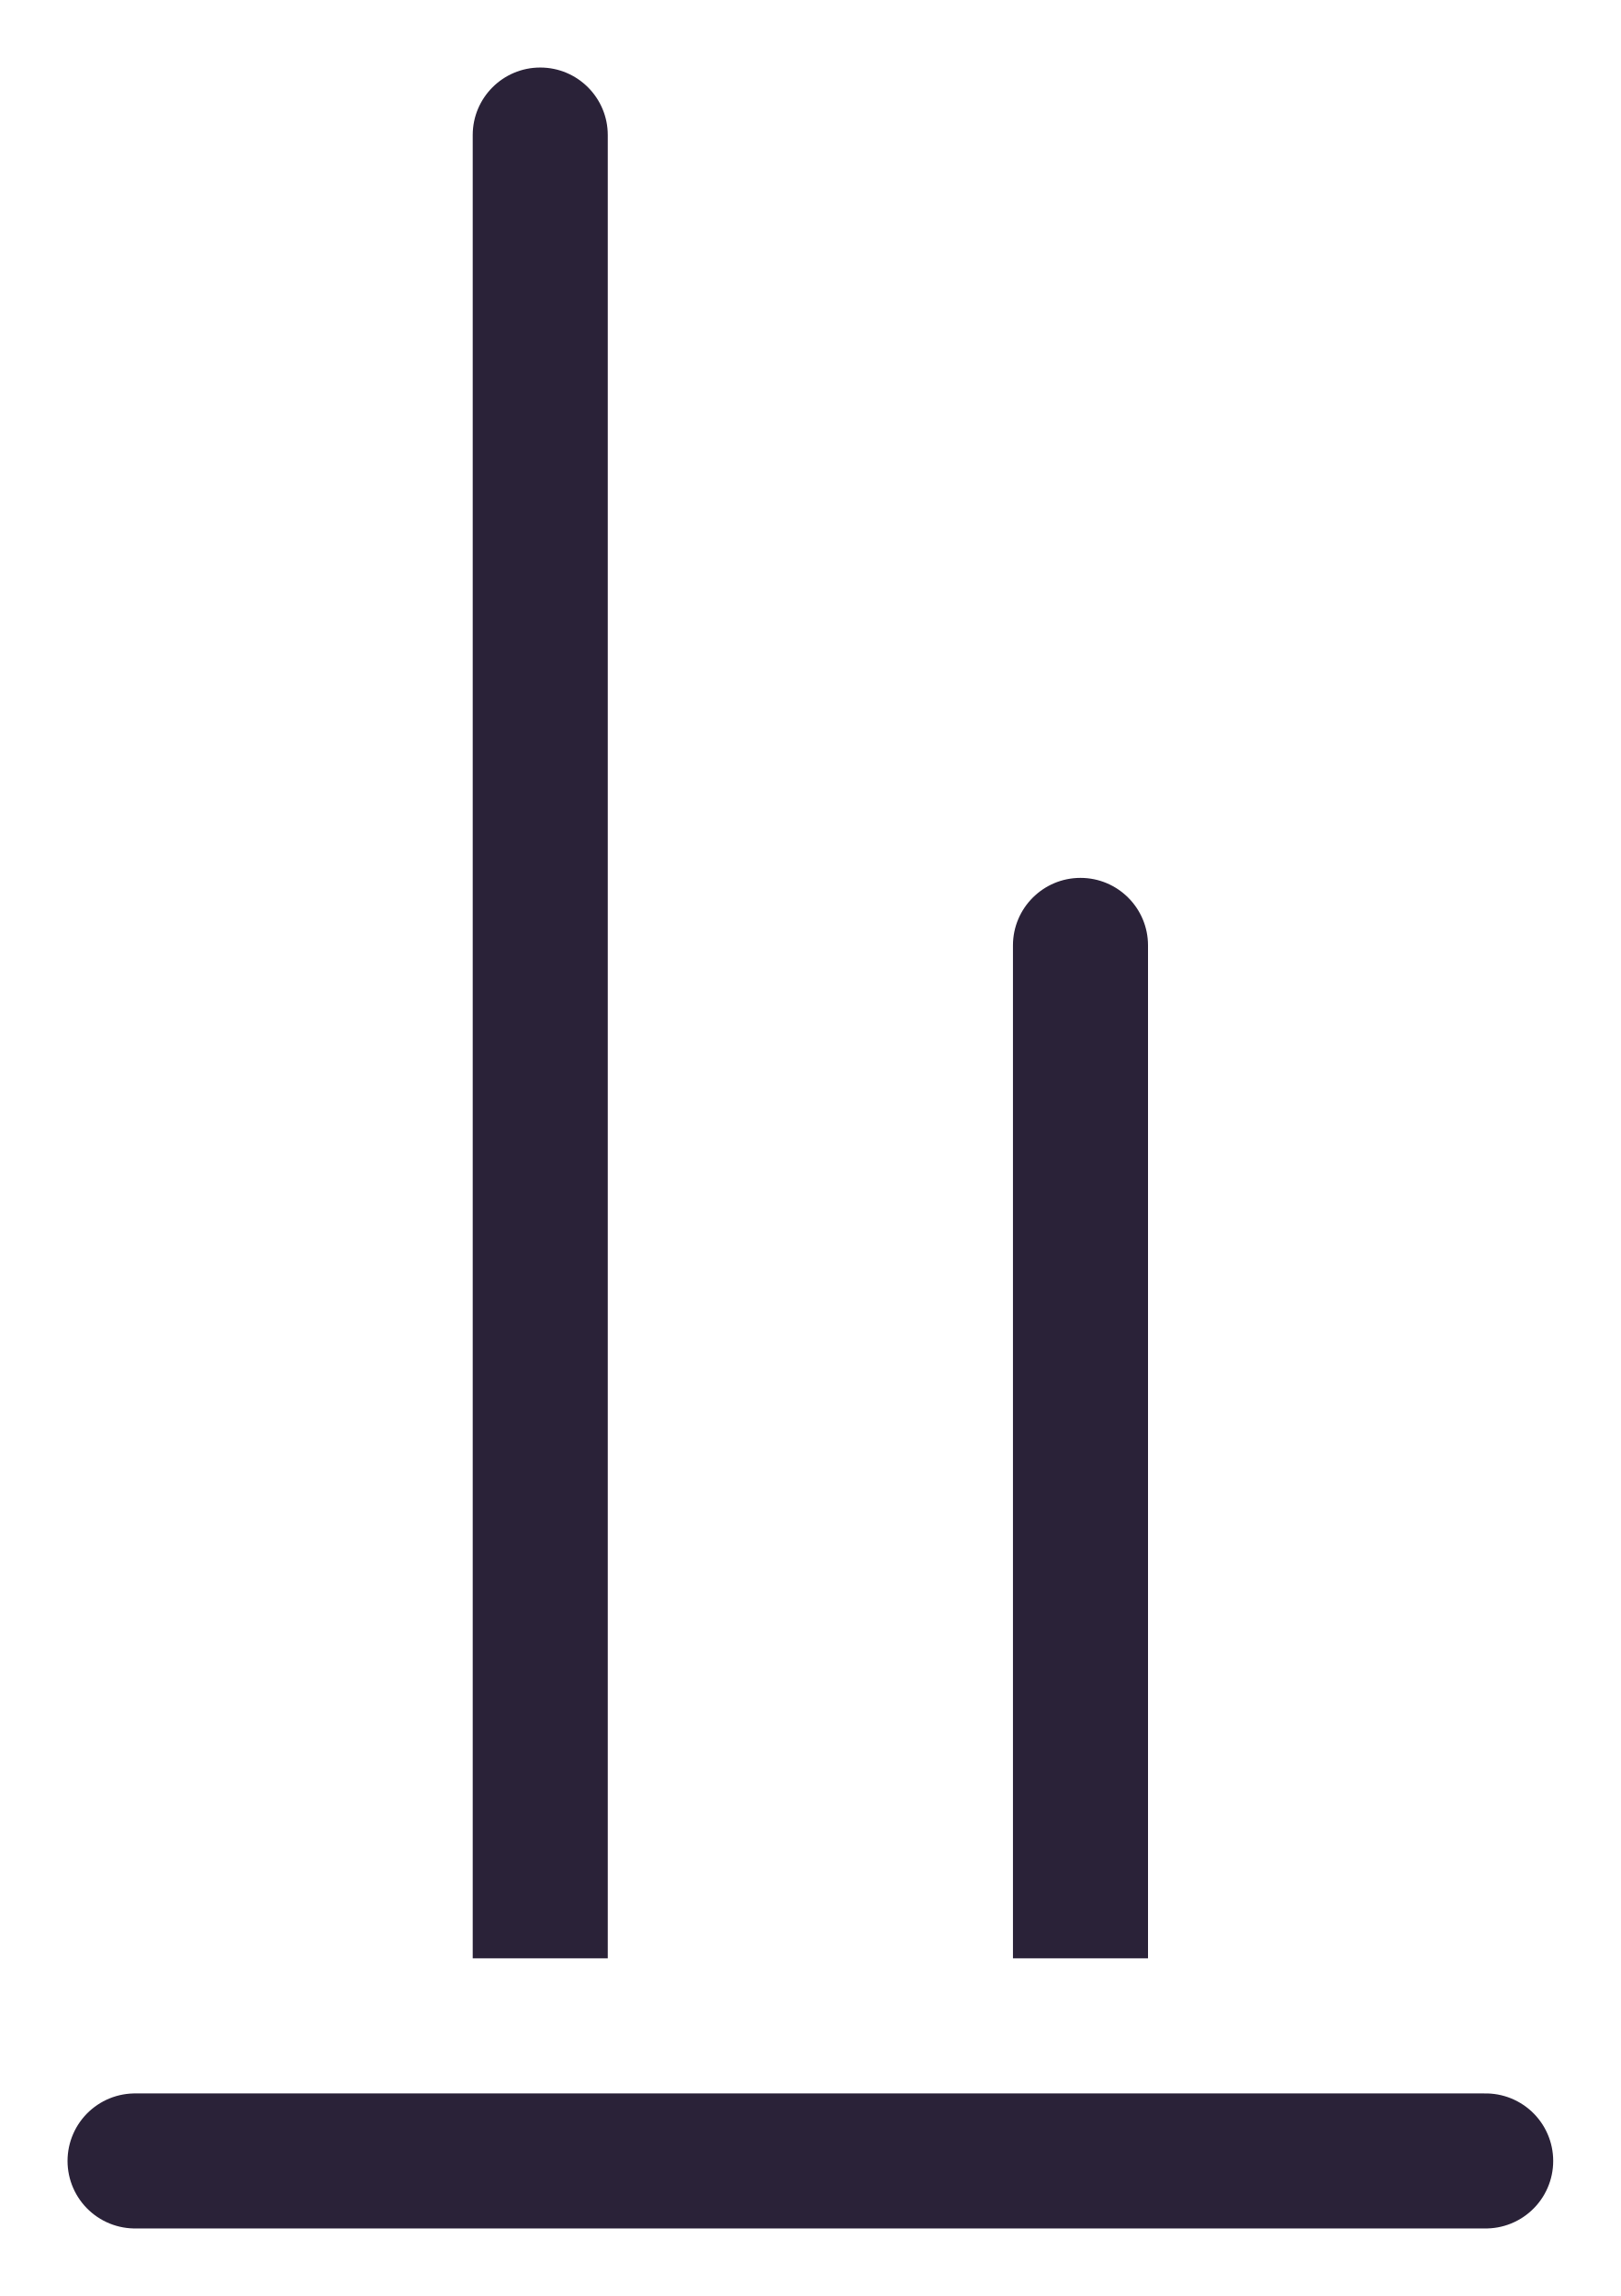
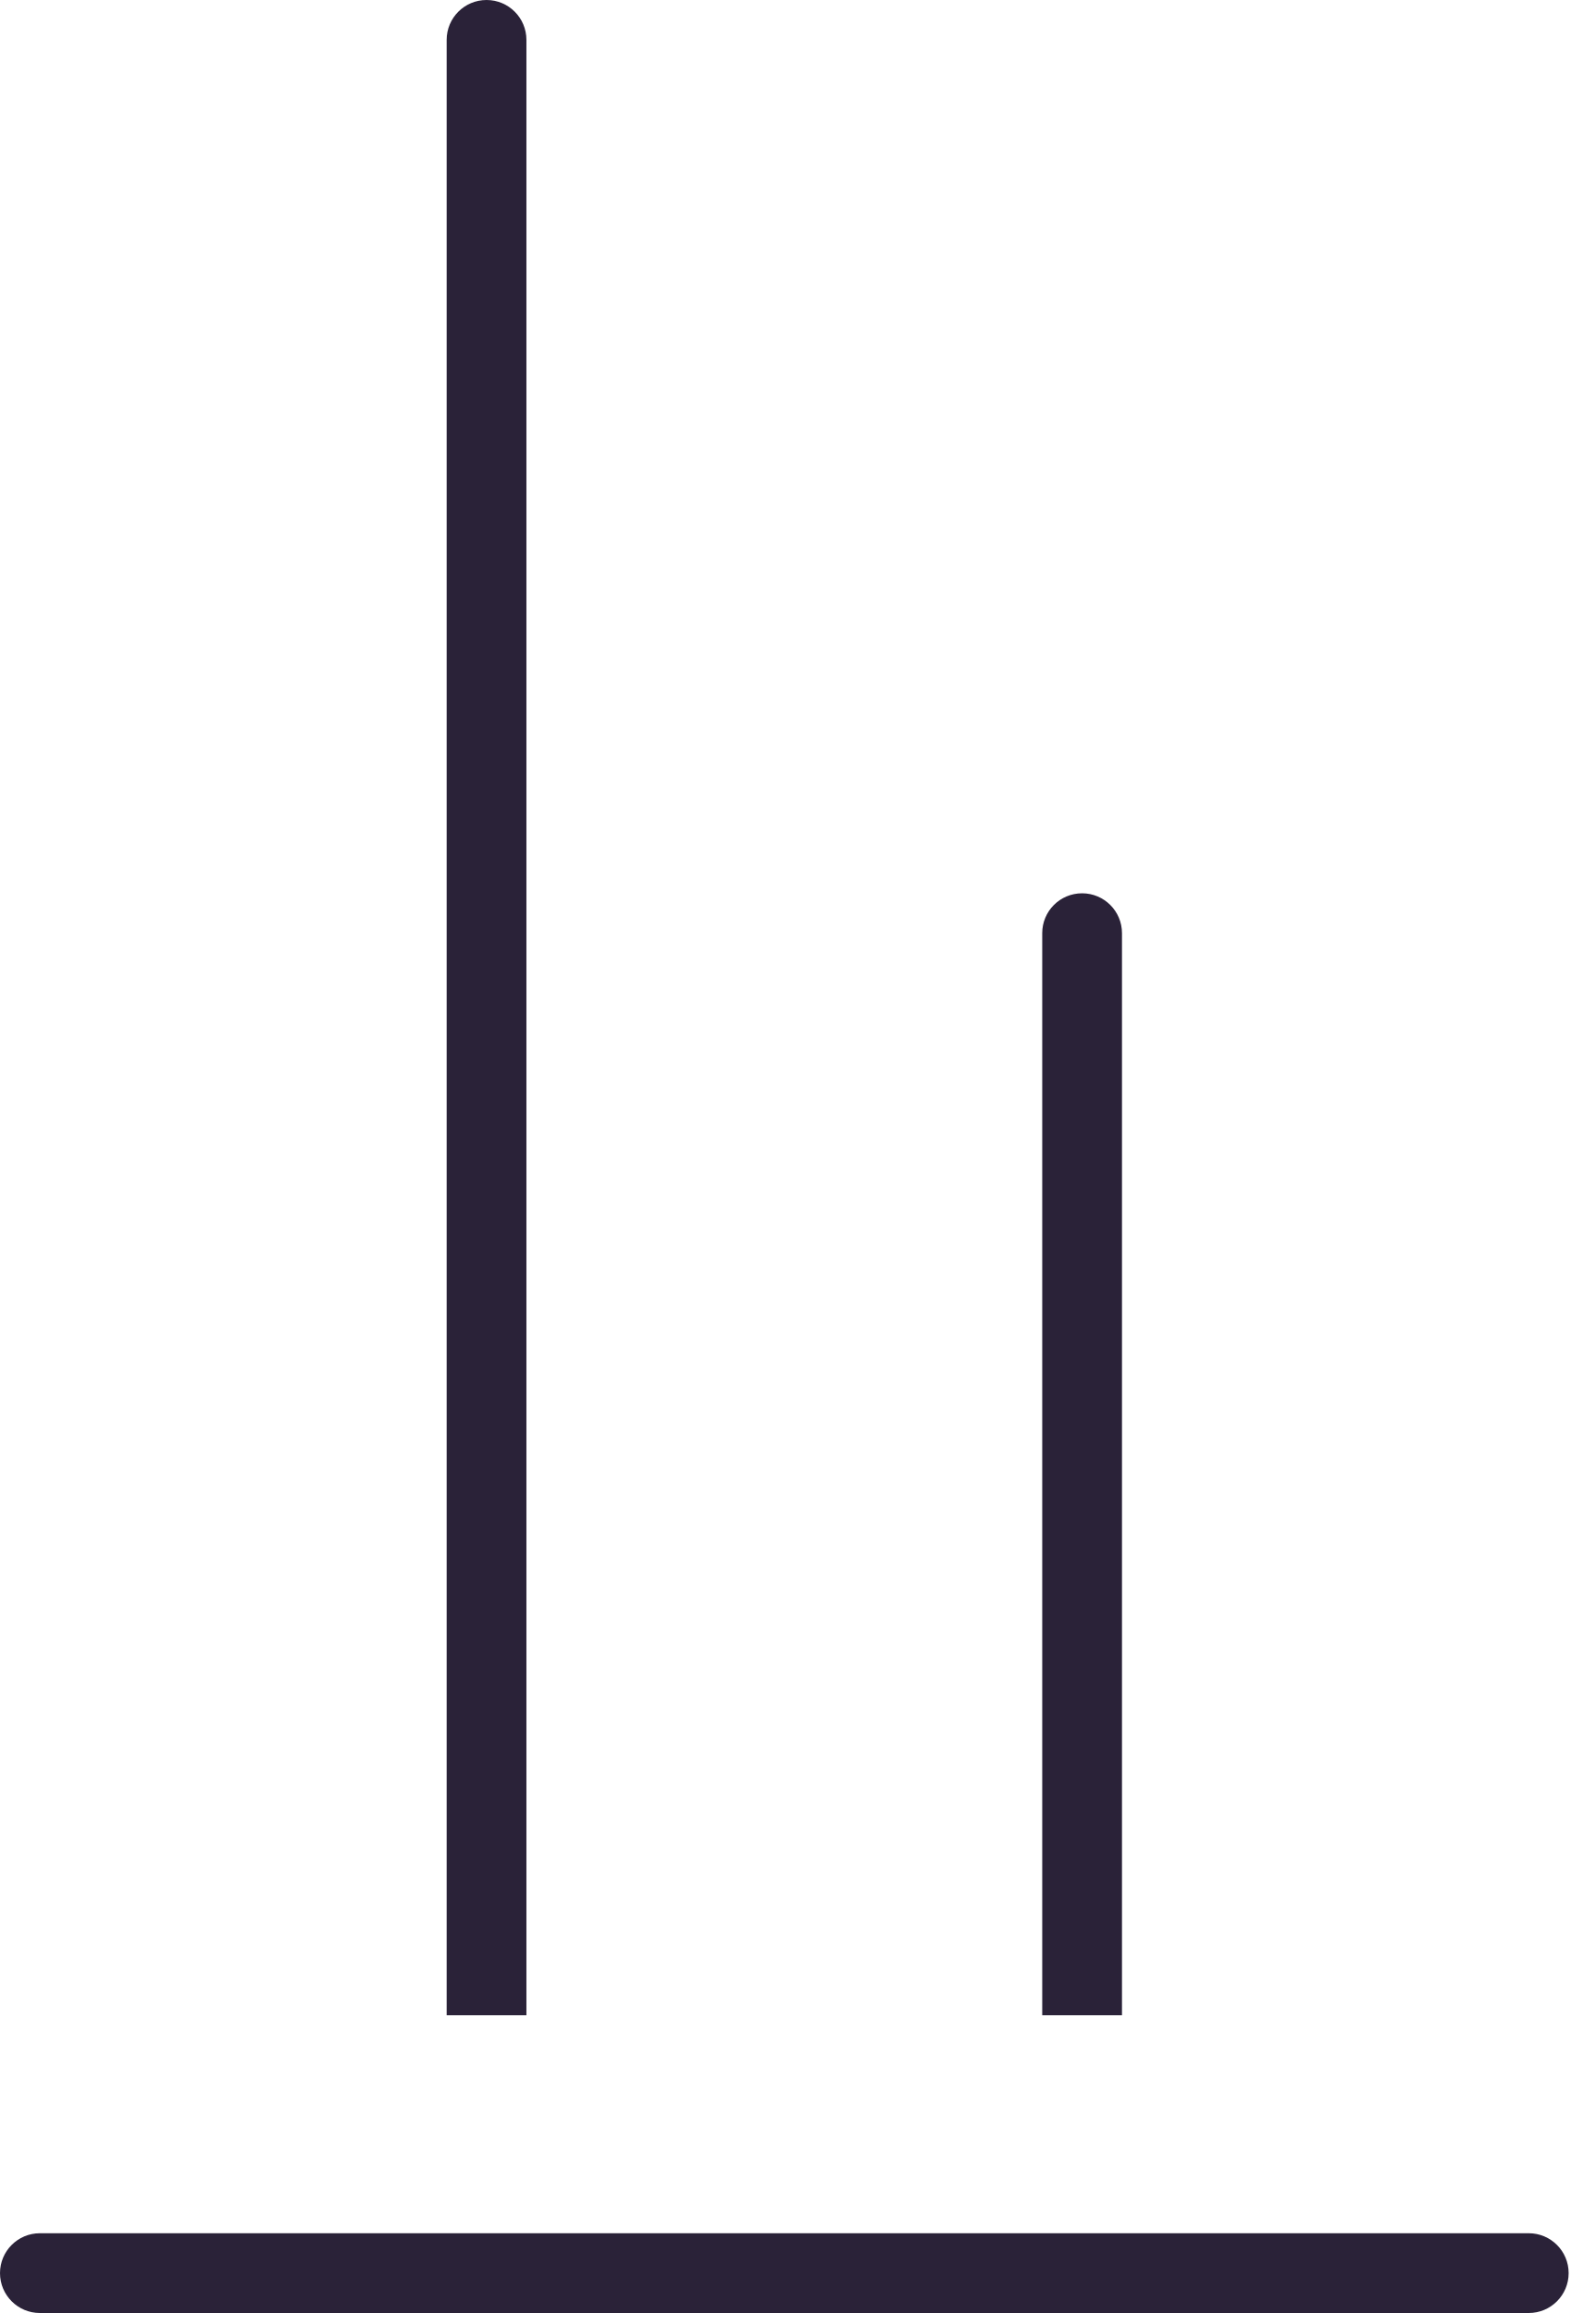
- <svg xmlns="http://www.w3.org/2000/svg" fill="none" viewBox="0 0 12 17">
-   <path fill="#2A2238" d="M3.5 14v.5h1V14h-1Zm1-13c0-.276-.224-.5-.5-.5s-.5.224-.5.5h1Zm0 13V1h-1v13h1Z" />
-   <path stroke="#2A2238" stroke-linecap="round" d="M11 16H1" />
-   <path fill="#2A2238" d="M7.5 14v.5h1V14h-1Zm1-7c0-.276-.224-.5-.5-.5s-.5.224-.5.5h1Zm0 7V7h-1v7h1Z" />
+ <svg xmlns="http://www.w3.org/2000/svg" width="20" height="29" viewBox="0 0 20 29" fill="none">
+   <path fill-rule="evenodd" clip-rule="evenodd" d="M6.1 0C6.376 0 6.6 0.224 6.6 0.5V25.267H5.6V0.5C5.6 0.224 5.824 0 6.1 0ZM13.567 11.2C13.843 11.2 14.067 11.424 14.067 11.7V25.267H13.067V11.7C13.067 11.424 13.29 11.2 13.567 11.2ZM0 28.5C0 28.224 0.224 28 0.5 28H19.167C19.443 28 19.667 28.224 19.667 28.5C19.667 28.776 19.443 29 19.167 29H0.5C0.224 29 0 28.776 0 28.5Z" fill="#2A2238" />
</svg>
